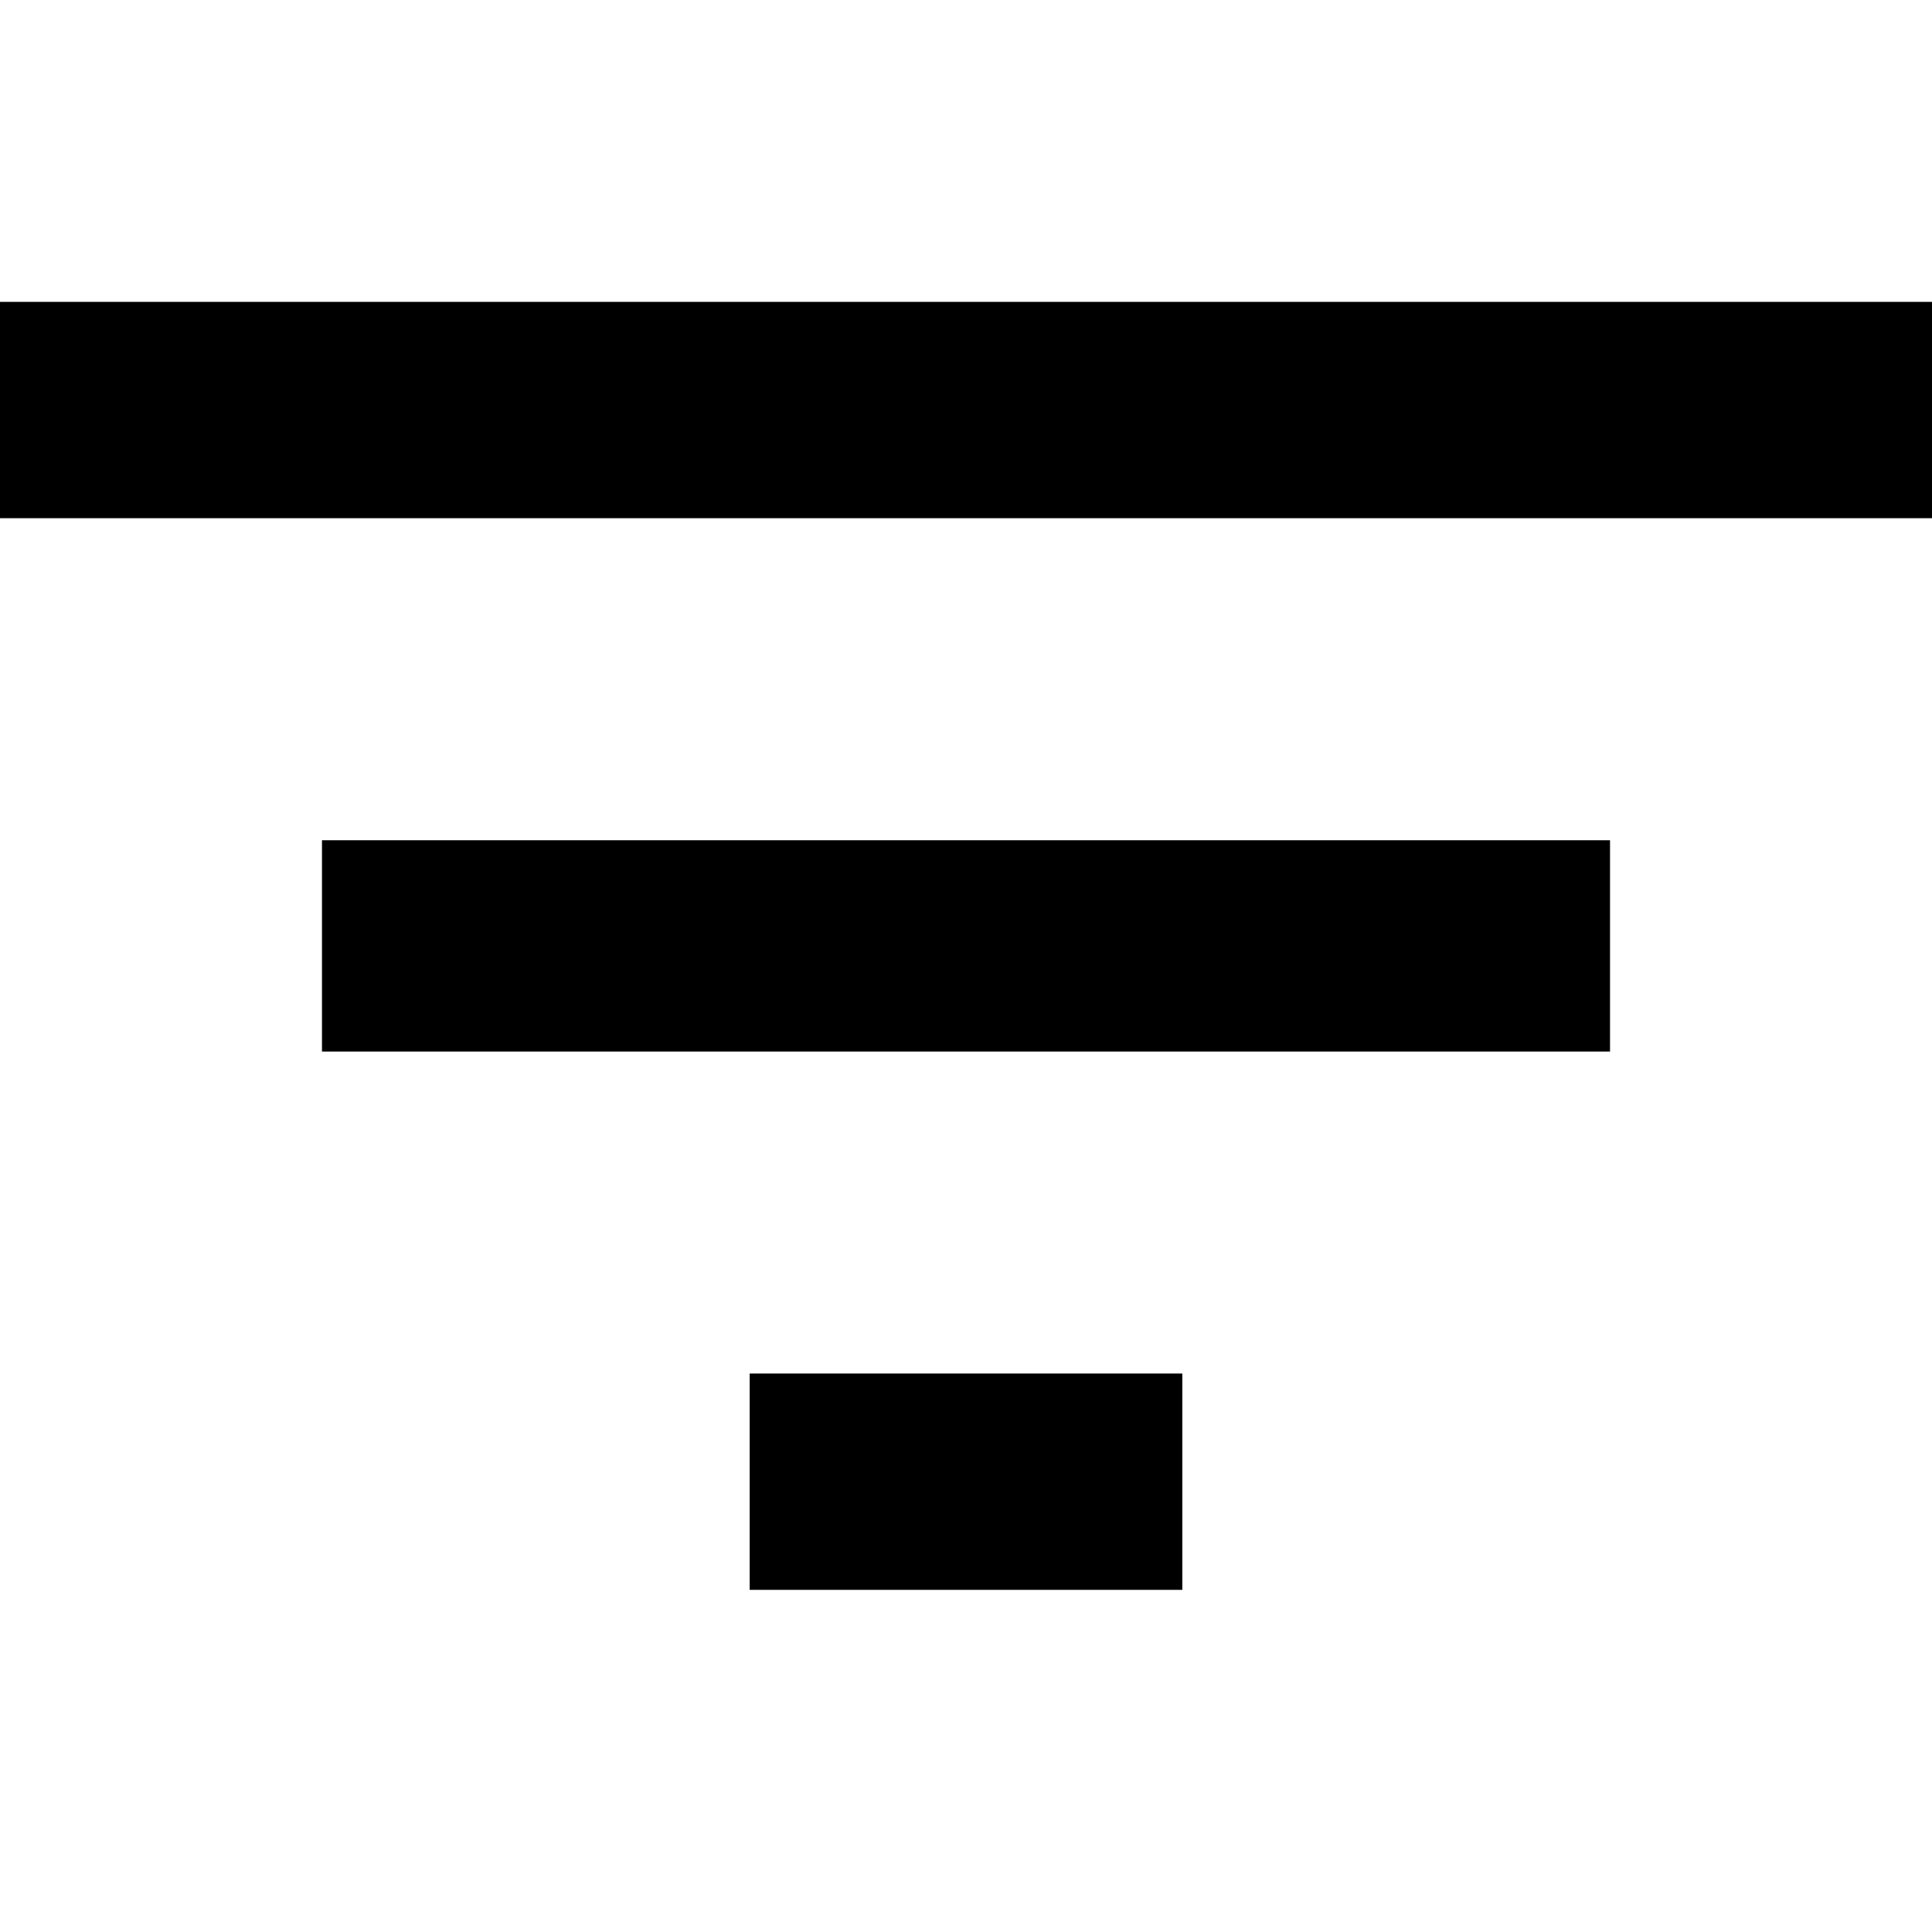
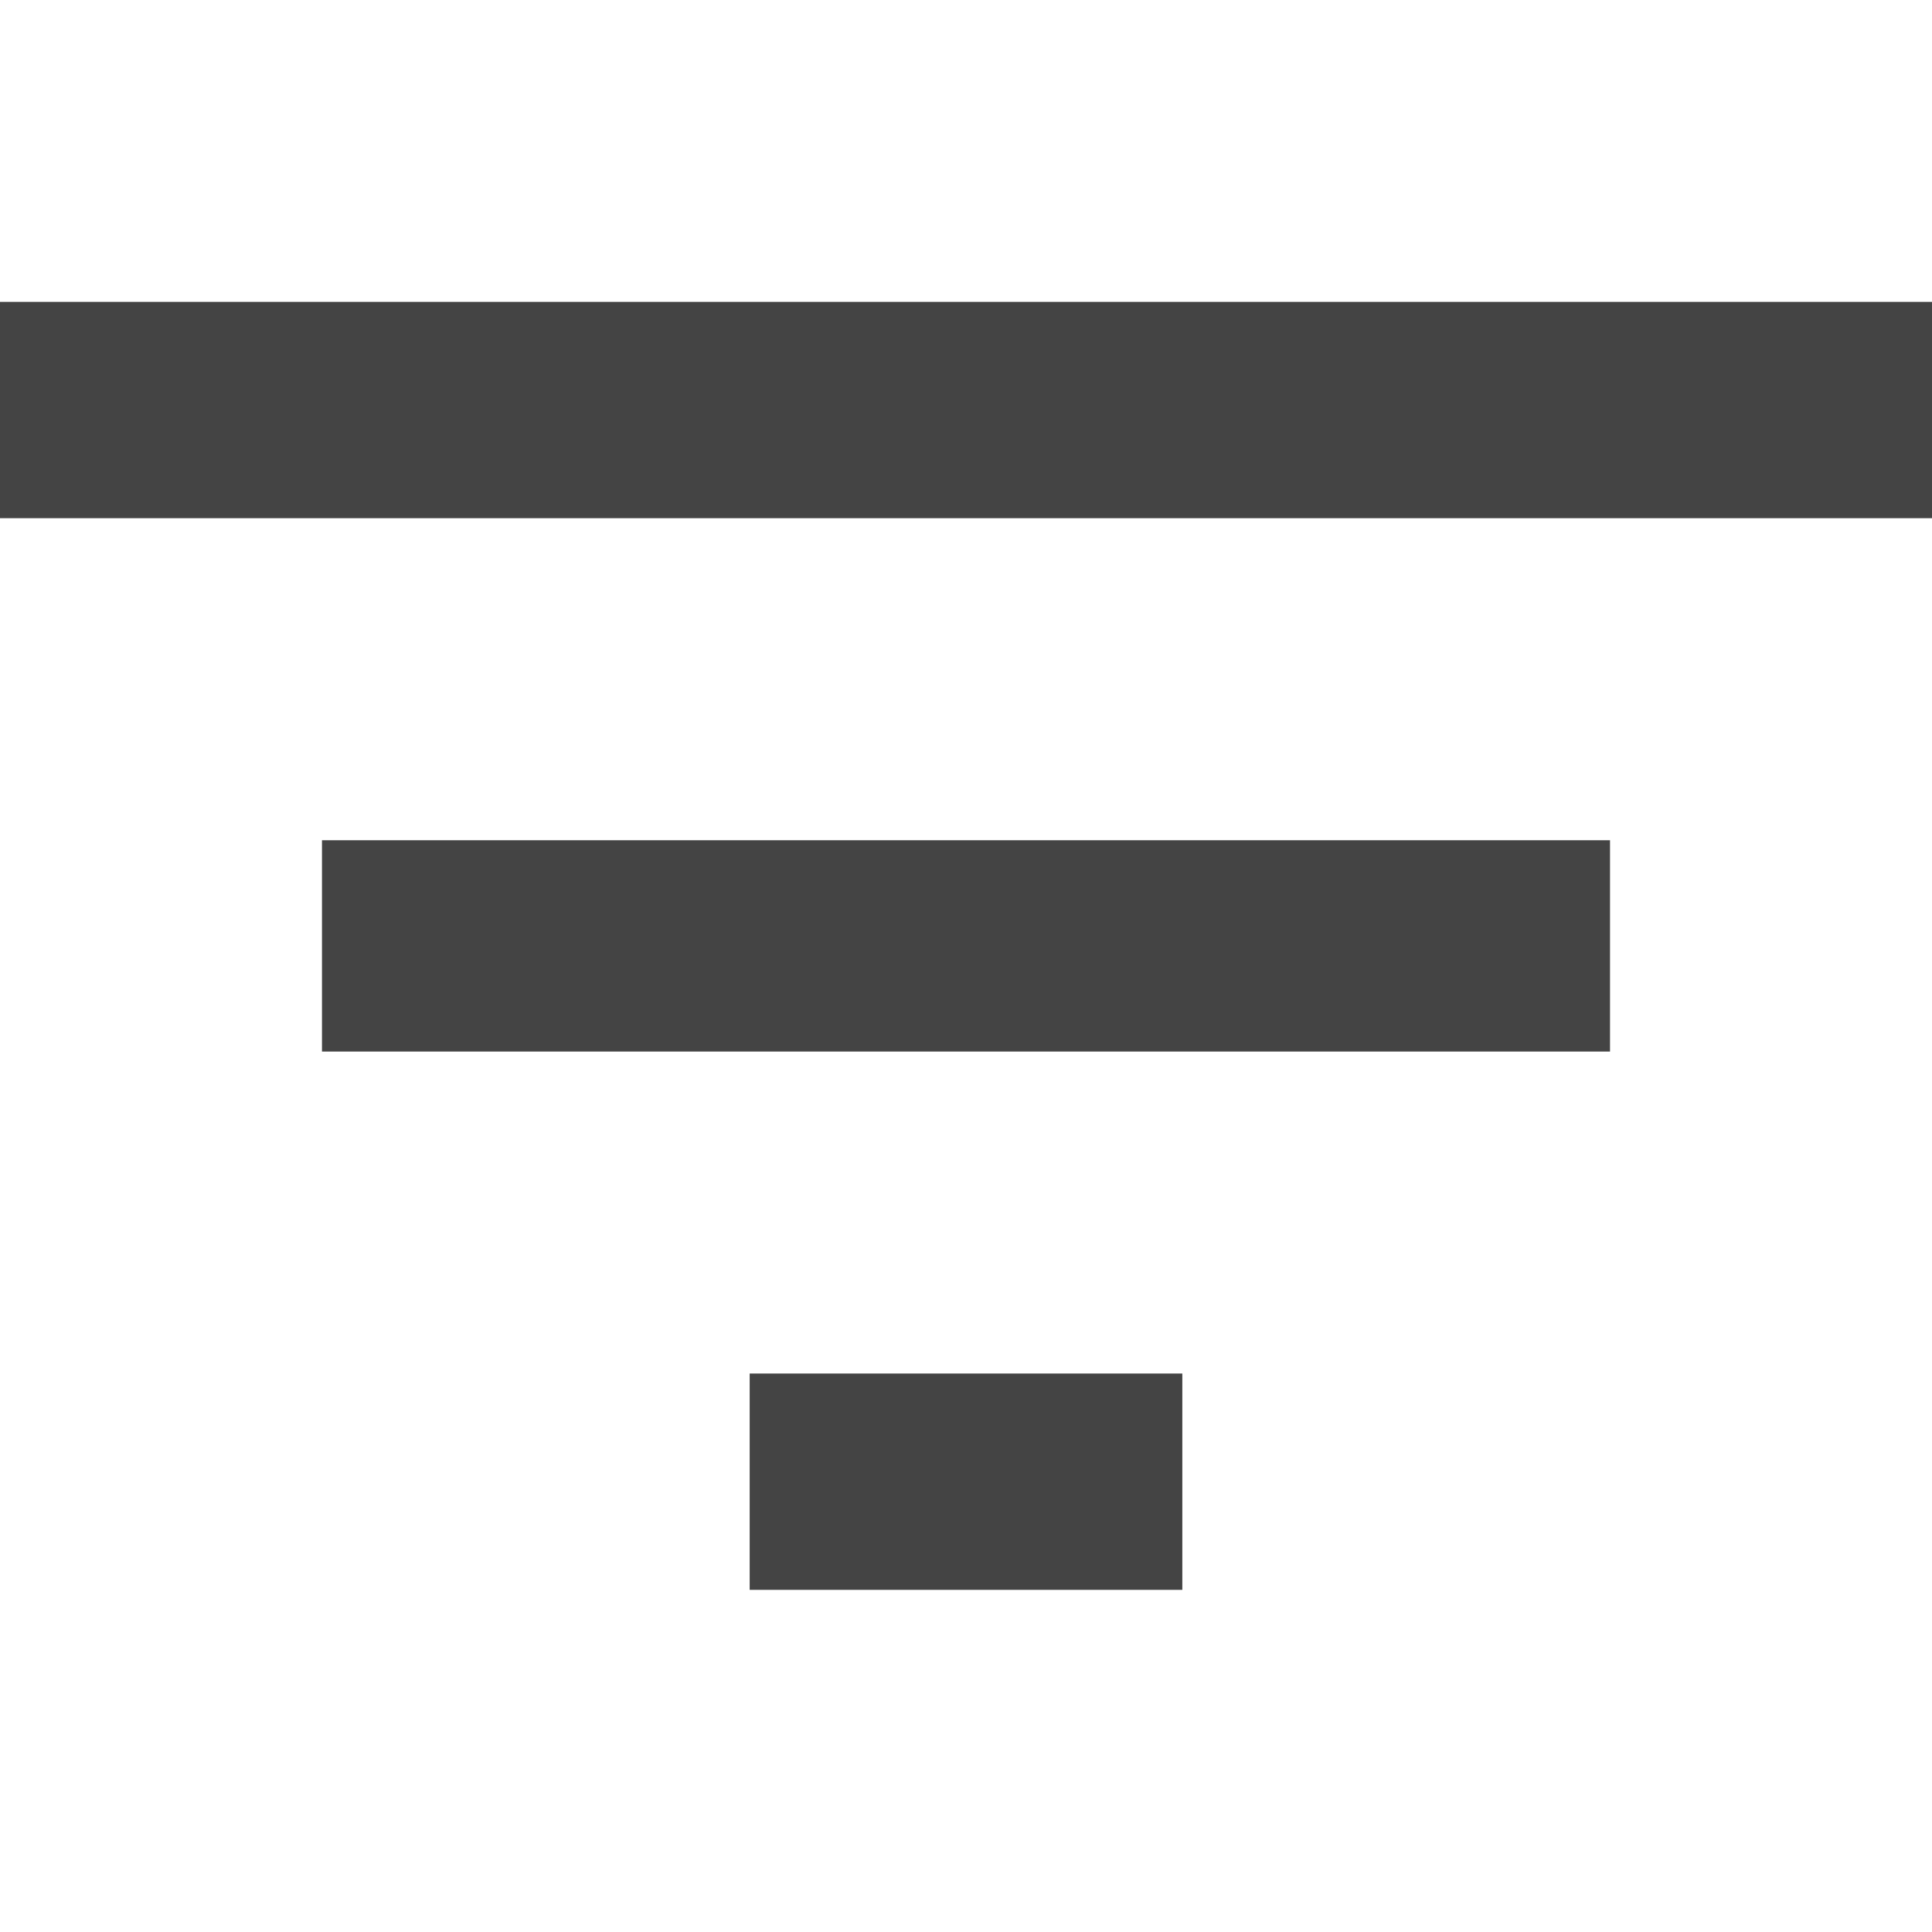
<svg xmlns="http://www.w3.org/2000/svg" width="32" height="32" viewBox="0 0 32 32">
-   <g class="nc-icon-wrapper" fill="#000000">
+   <g class="nc-icon-wrapper" fill="#444444">
    <path d="M12.417 26.333h7.166V22.75h-7.166v3.583zM0 5v3.583h32V5H0zm5.333 12.417h21.334v-3.5H5.333v3.5z" />
  </g>
</svg>
